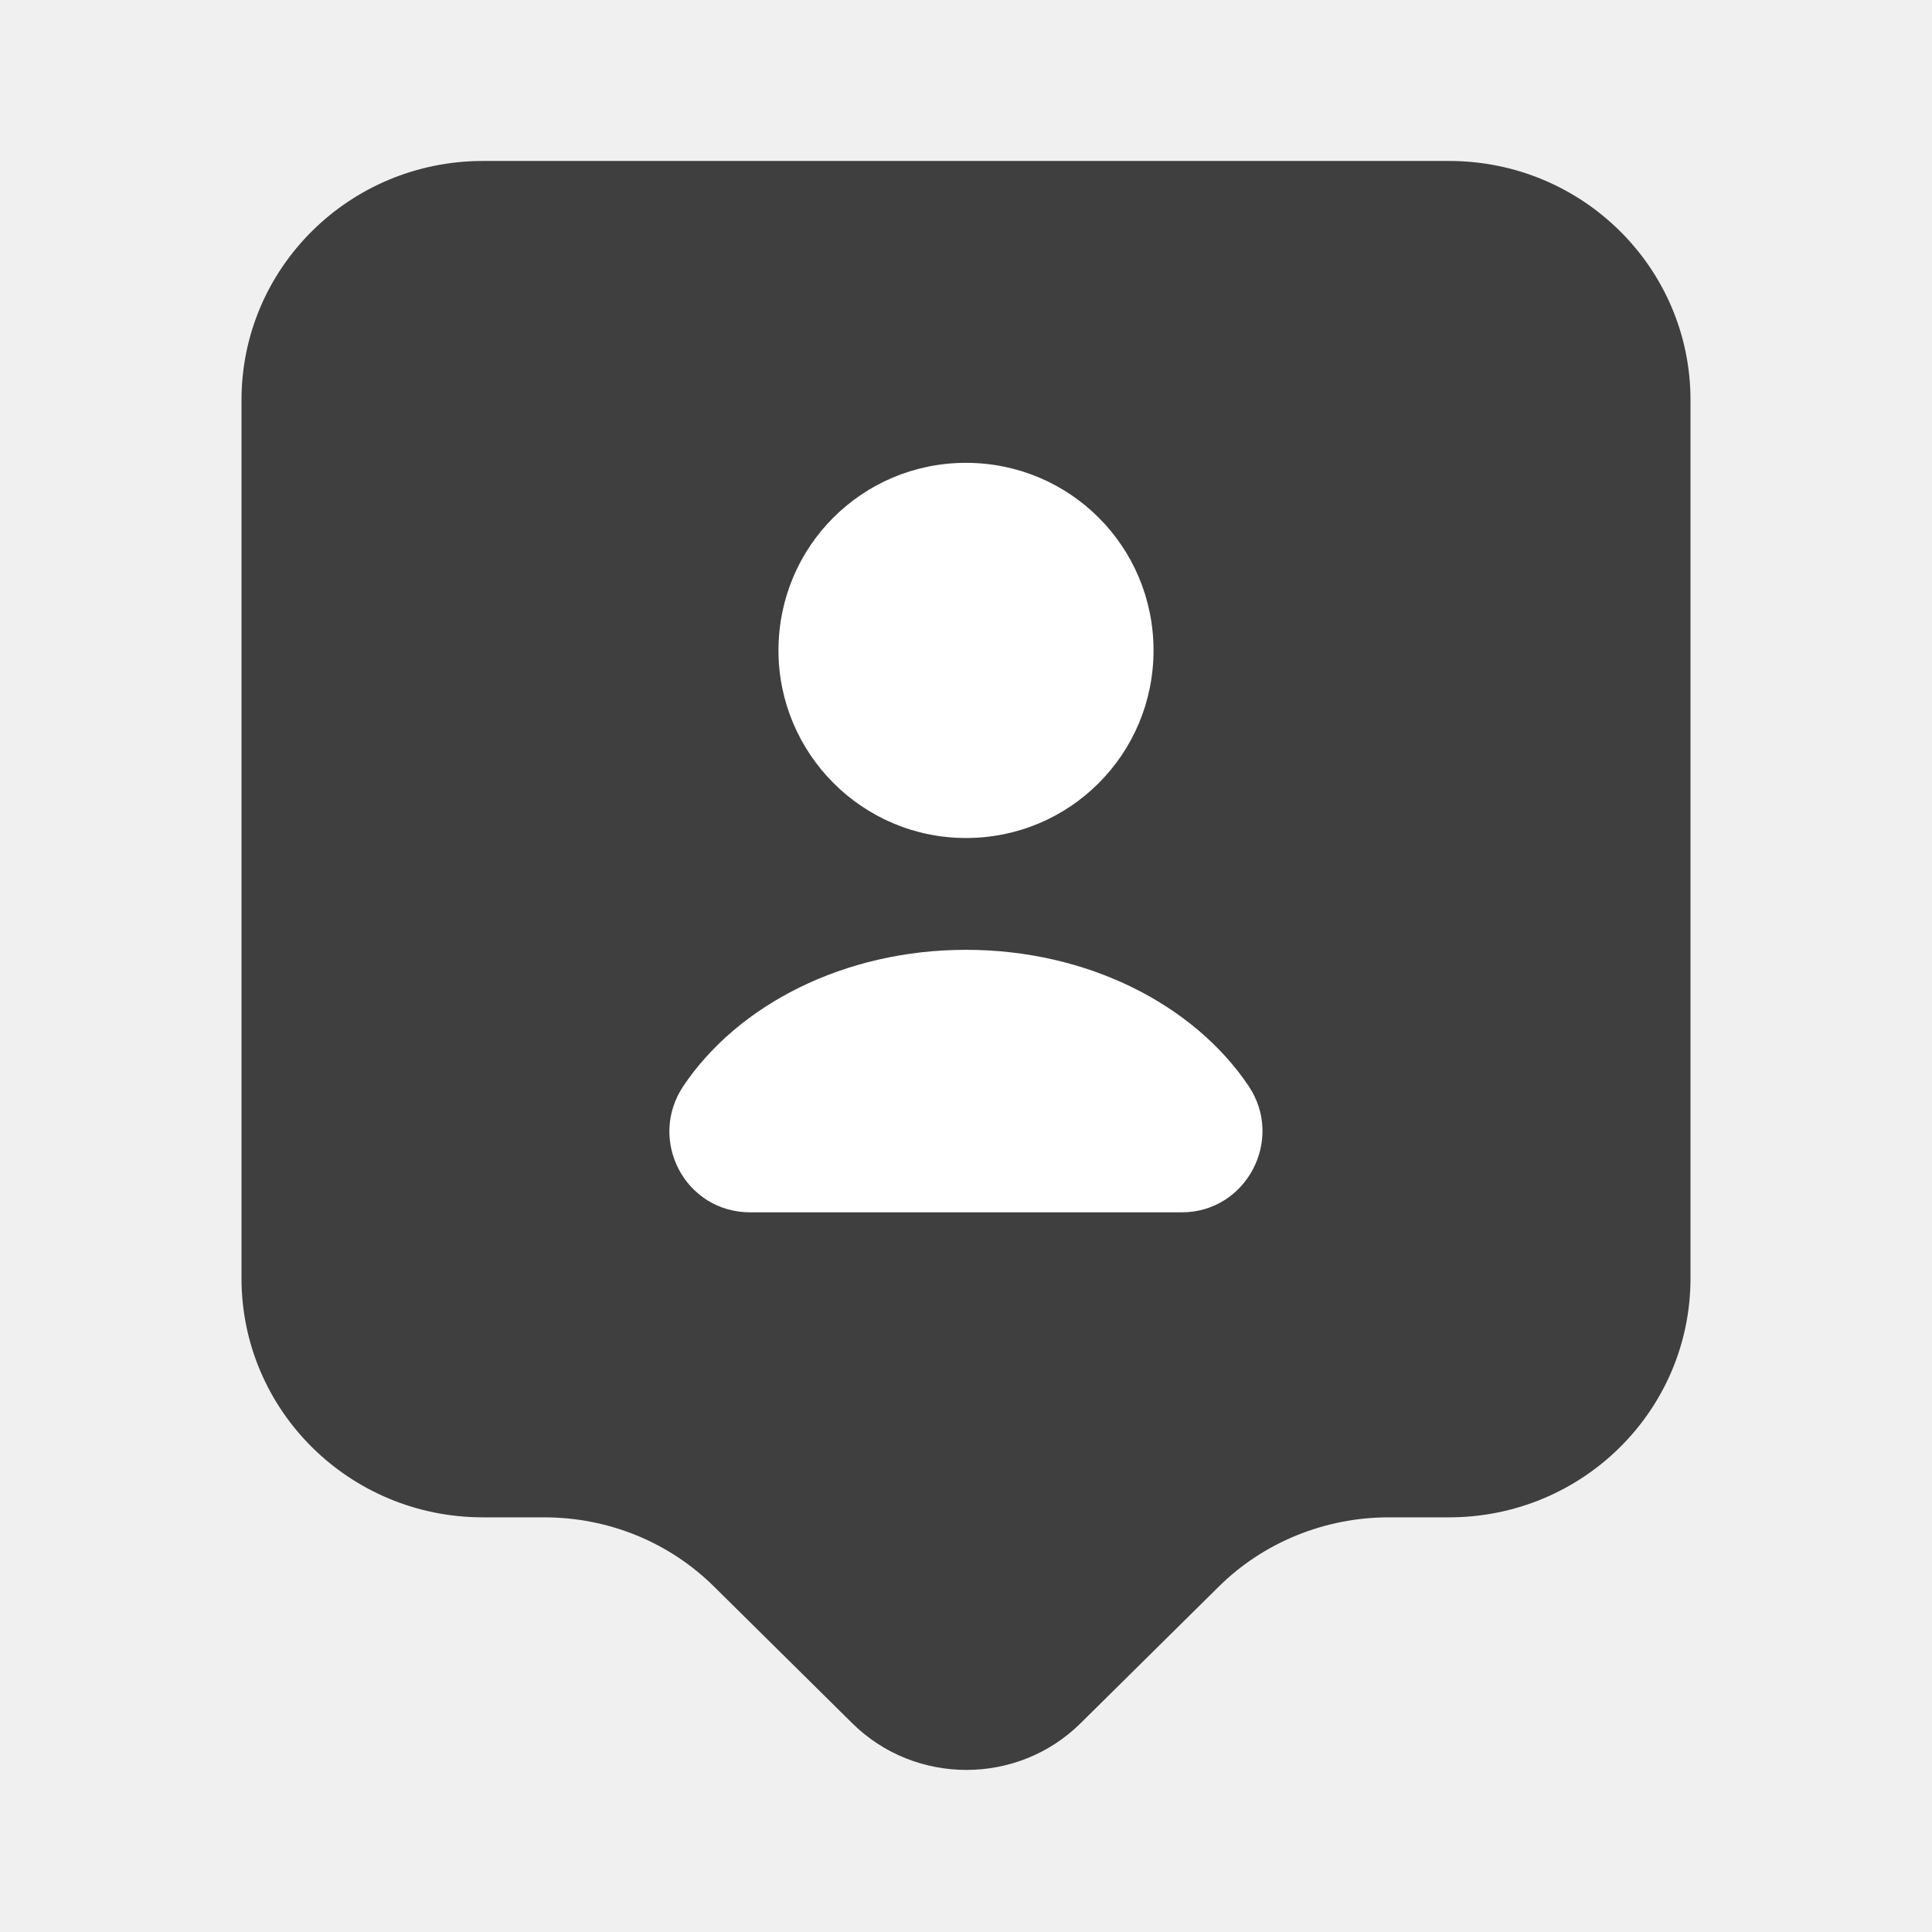
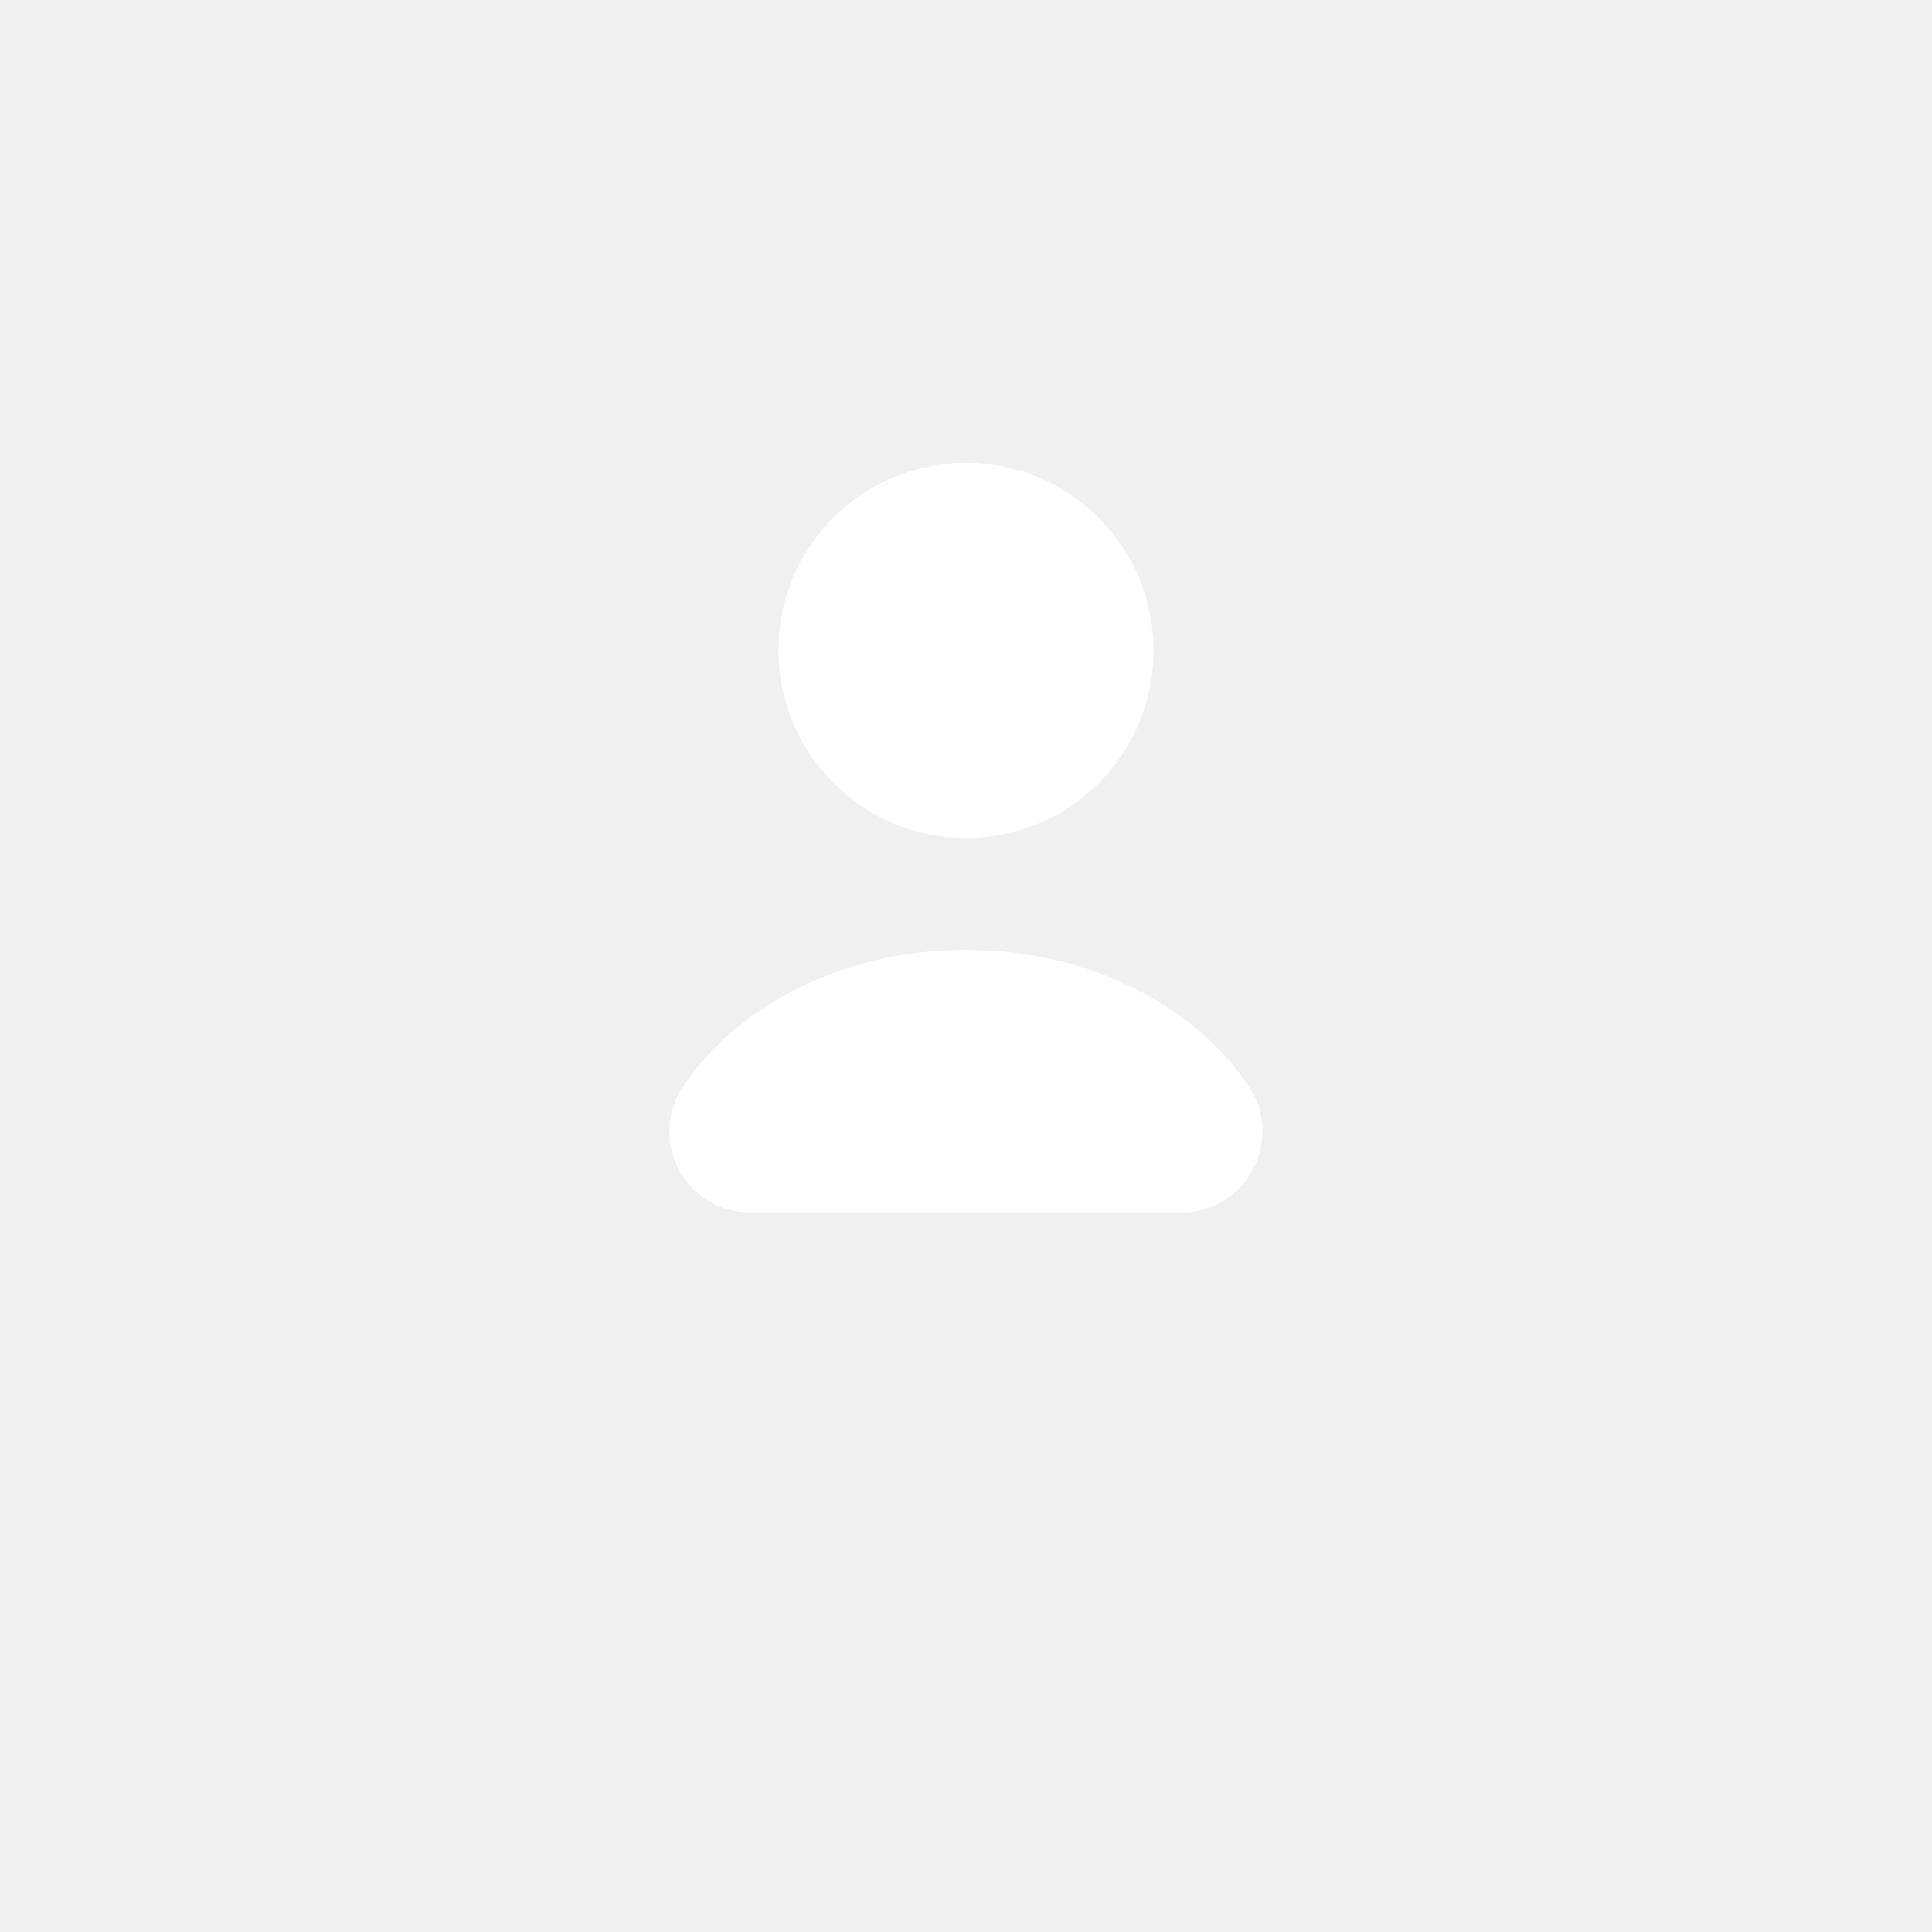
<svg xmlns="http://www.w3.org/2000/svg" width="16" height="16" viewBox="0 0 16 16" fill="none">
-   <path d="M12 1.333H4C2.893 1.333 2 2.22 2 3.313V10.586C2 11.68 2.893 12.566 4 12.566H4.507C5.04 12.566 5.547 12.773 5.92 13.146L7.06 14.273C7.58 14.786 8.427 14.786 8.947 14.273L10.087 13.146C10.46 12.773 10.973 12.566 11.5 12.566H12C13.107 12.566 14 11.68 14 10.586V3.313C14 2.22 13.107 1.333 12 1.333Z" fill="#3F3F3F" />
+   <path d="M12 1.333H4C2.893 1.333 2 2.22 2 3.313V10.586C2 11.68 2.893 12.566 4 12.566H4.507C5.04 12.566 5.547 12.773 5.92 13.146L7.06 14.273C7.58 14.786 8.427 14.786 8.947 14.273L10.087 13.146C10.46 12.773 10.973 12.566 11.5 12.566H12C13.107 12.566 14 11.68 14 10.586V3.313C14 2.22 13.107 1.333 12 1.333Z" fill="#F3F3F" />
  <path d="M8 3.833C8.86 3.833 9.553 4.526 9.553 5.386C9.553 6.246 8.86 6.94 8 6.94C7.14 6.94 6.447 6.24 6.447 5.386C6.447 4.526 7.14 3.833 8 3.833ZM9.787 10.04H6.213C5.673 10.04 5.36 9.44 5.66 8.993C6.113 8.32 6.993 7.866 8 7.866C9.007 7.866 9.887 8.32 10.34 8.993C10.64 9.44 10.32 10.04 9.787 10.04Z" fill="white" />
</svg>
